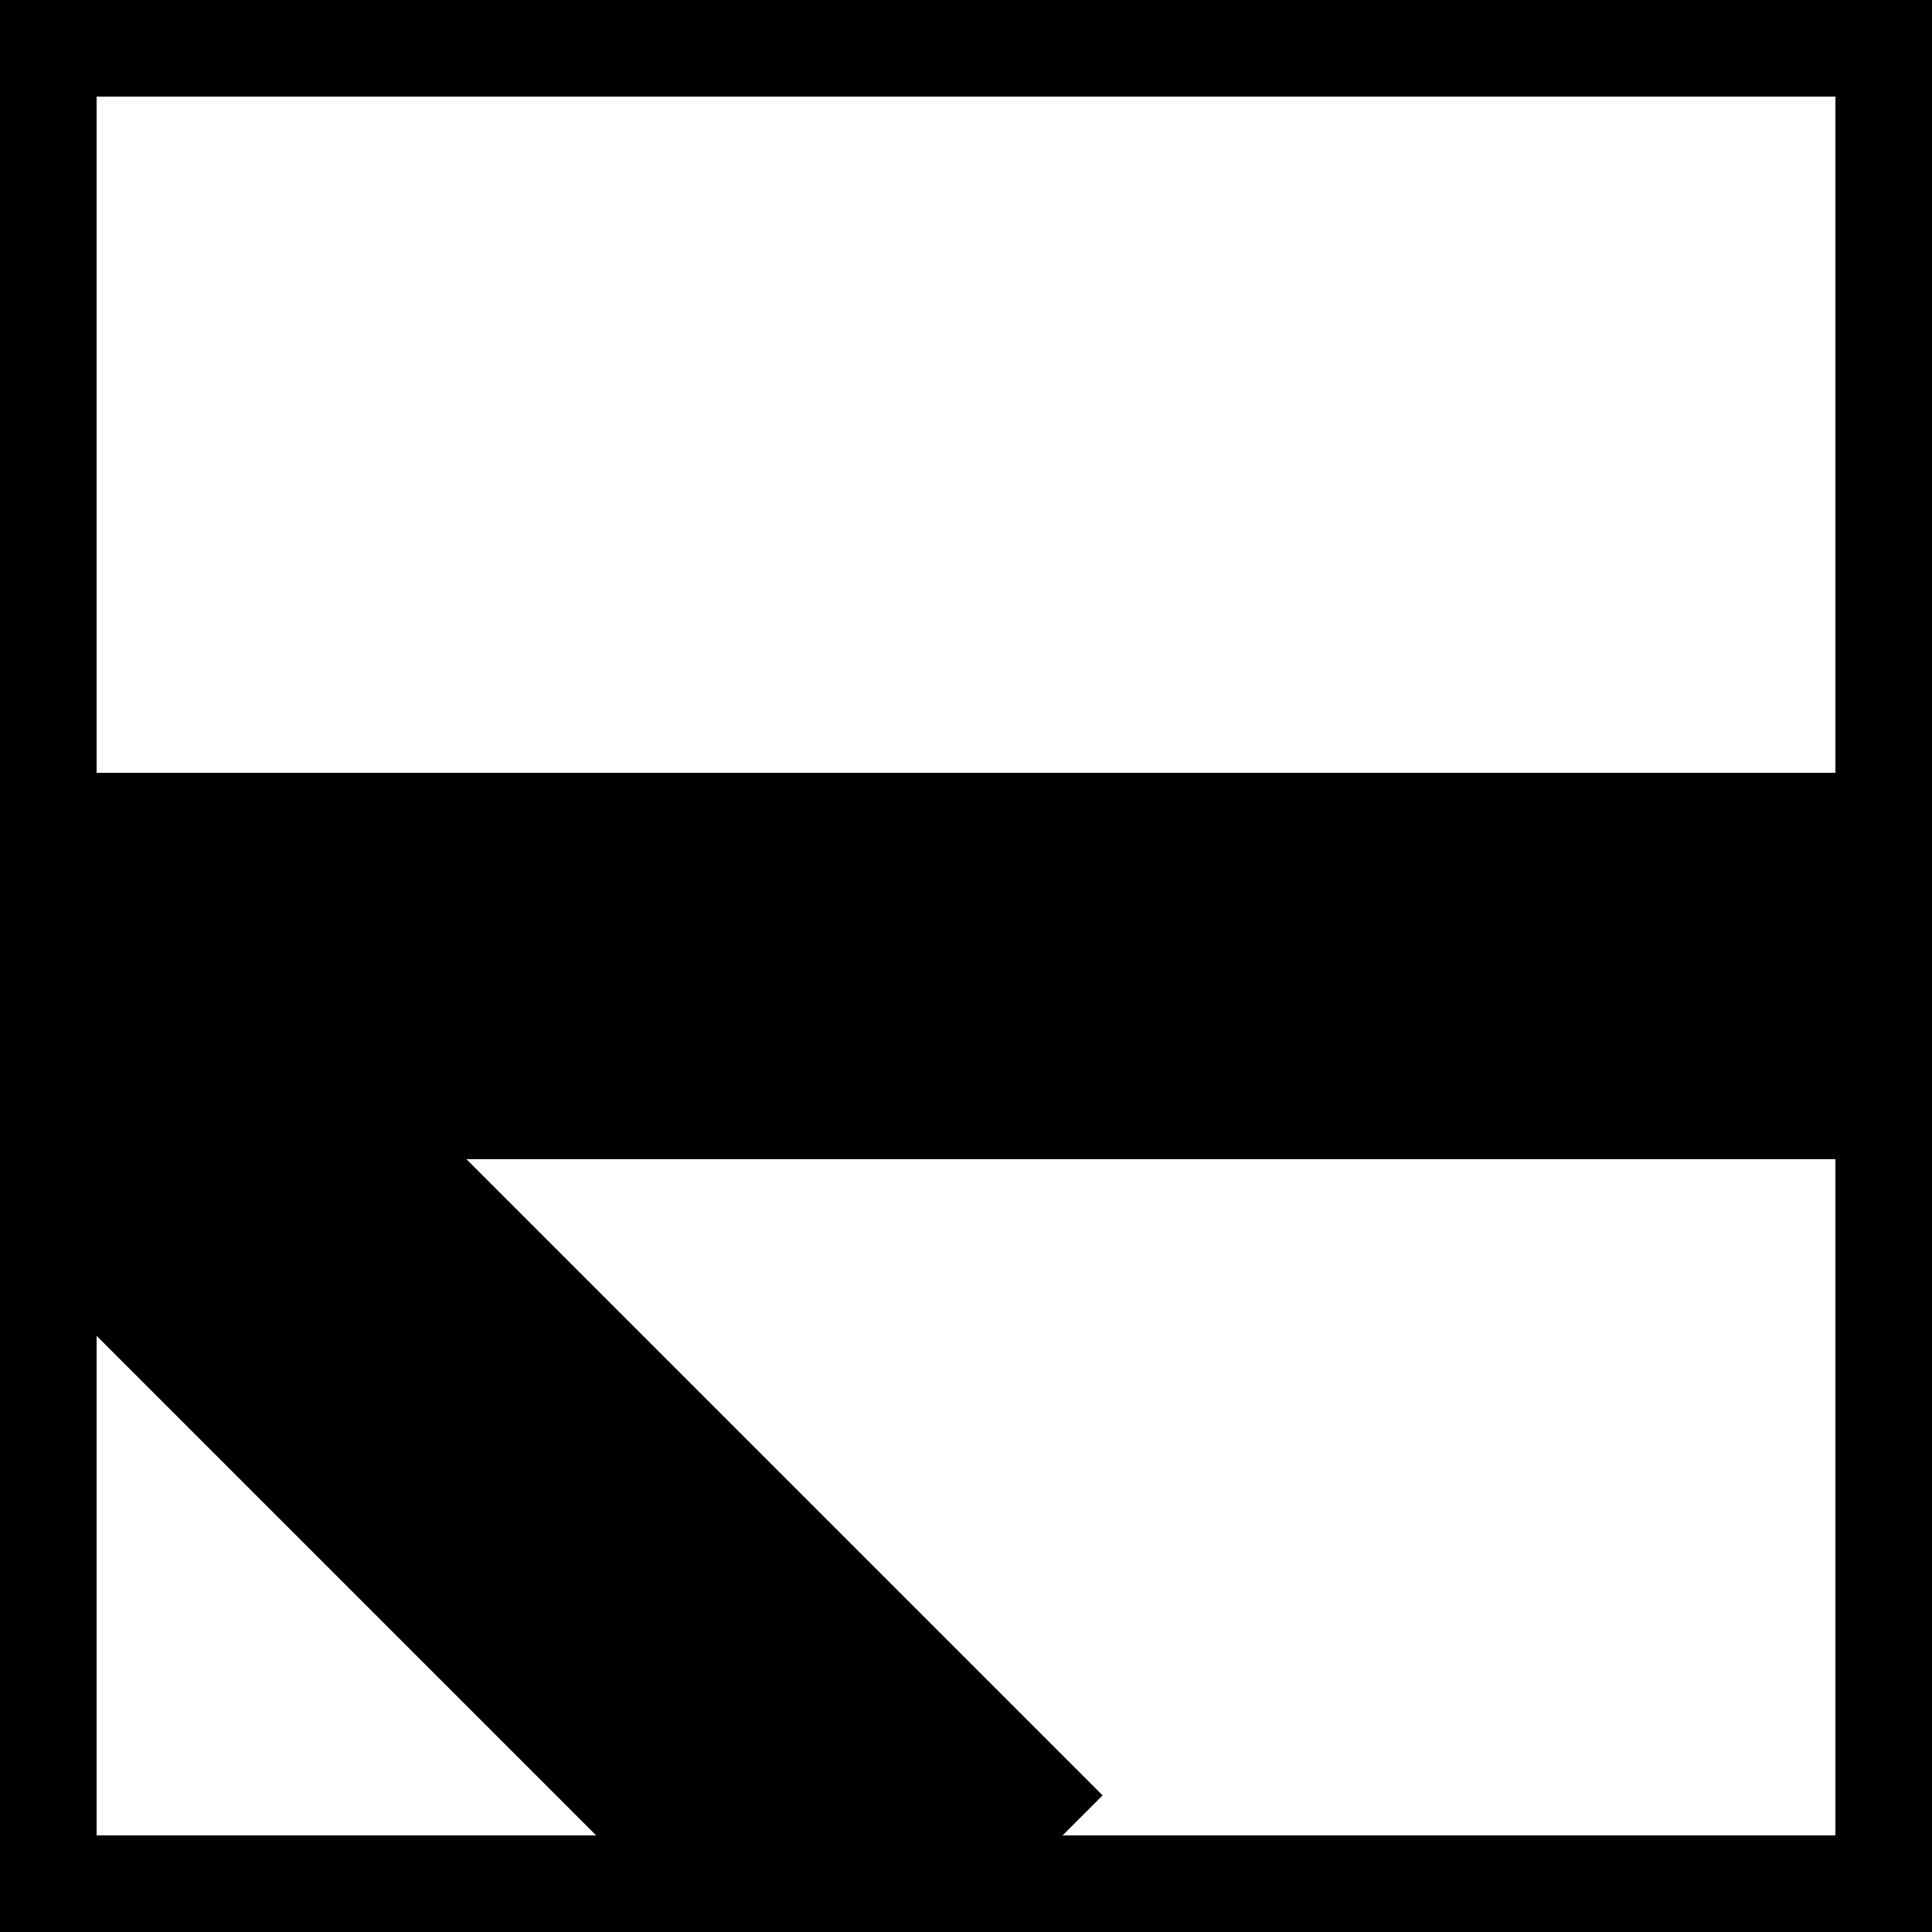
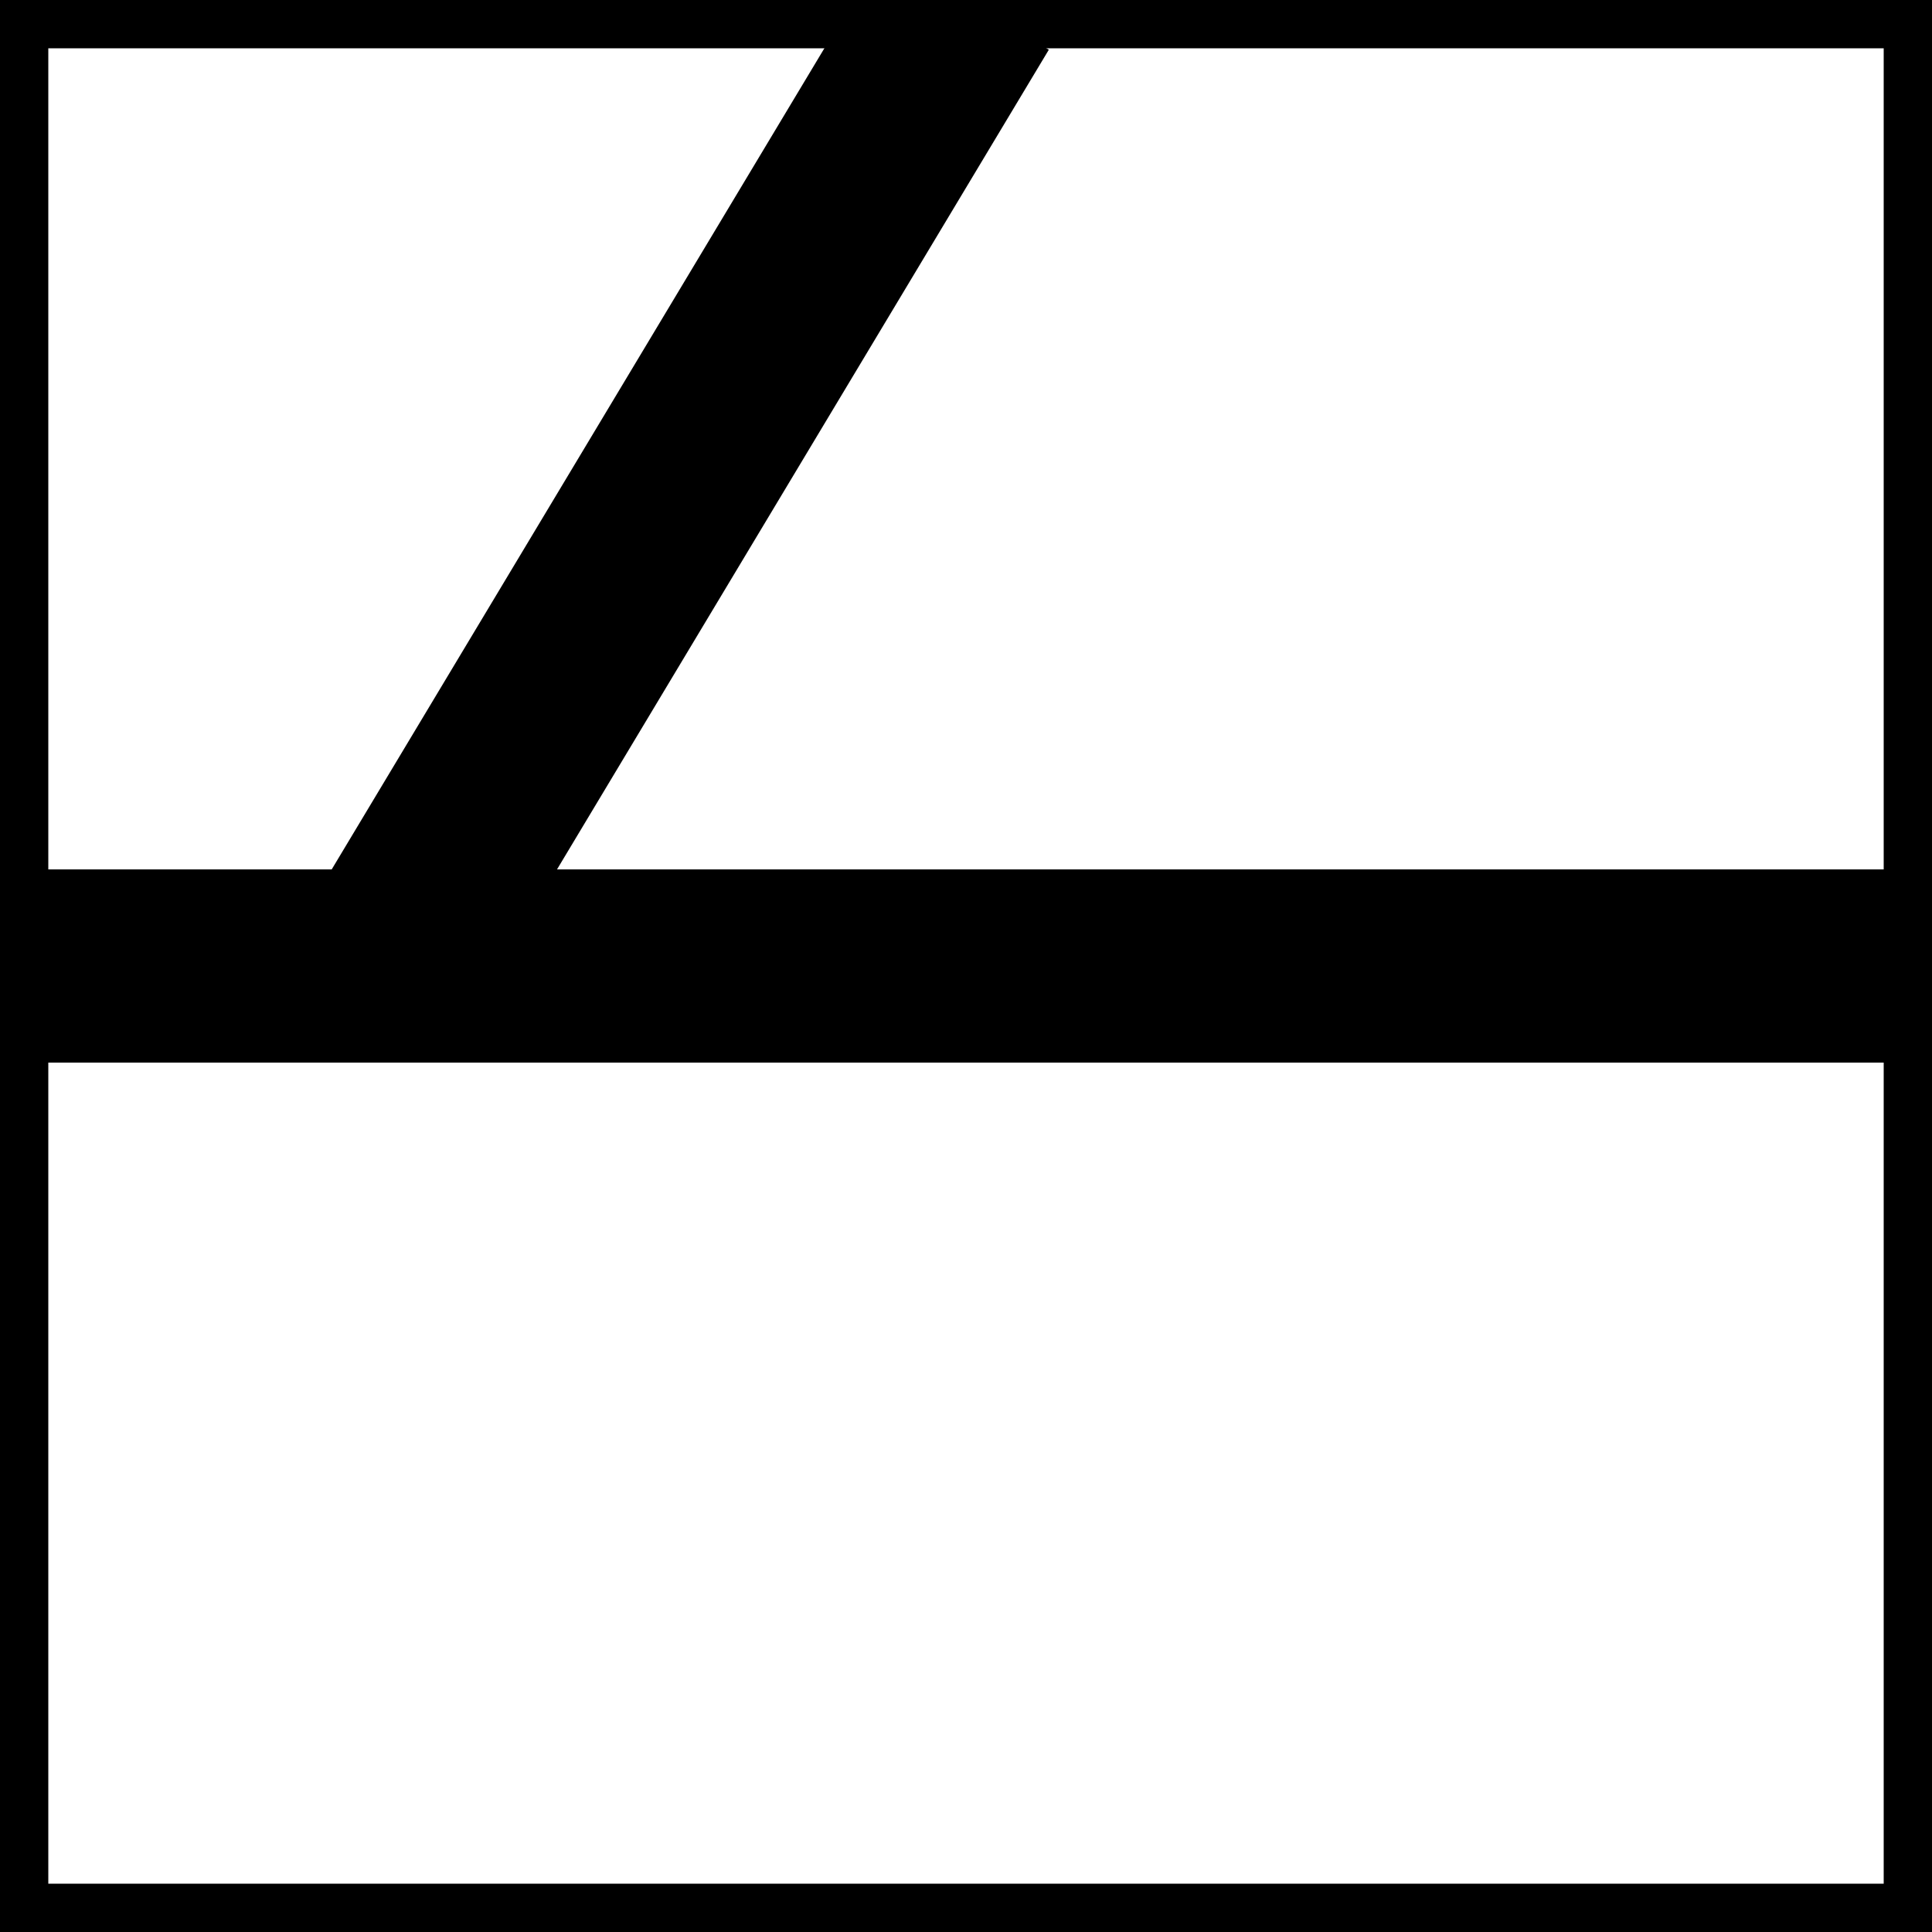
<svg xmlns="http://www.w3.org/2000/svg" viewBox="0 0 10 10">
-   <line x1="0" y1="0" x2="10" y2="0" stroke="black" stroke-width="1" />
-   <line x1="10" y1="0" x2="10" y2="10" stroke="black" stroke-width="1" />
-   <line x1="10" y1="10" x2="0" y2="10" stroke="black" stroke-width="1" />
-   <line x1="0" y1="10" x2="0" y2="0" stroke="black" stroke-width="1" />
-   <line x1="0" y1="5" x2="5" y2="10" stroke="black" stroke-width="2" />
-   <line x1="0" y1="5" x2="10" y2="5" stroke="black" stroke-width="2" />
+   <line x1="0" y1="0" x2="10" y2="0" stroke="black" stroke-width="0.5" />
+   <line x1="10" y1="0" x2="10" y2="10" stroke="black" stroke-width="0.5" />
+   <line x1="10" y1="10" x2="0" y2="10" stroke="black" stroke-width="0.5" />
+   <line x1="0" y1="10" x2="0" y2="0" stroke="black" stroke-width="0.5" />
+   <line x1="0" y1="5" x2="10" y2="5" stroke="black" stroke-width="1" />
+   <line x1="2" y1="5" x2="5" y2="0" stroke="black" stroke-width="1" />
</svg>
